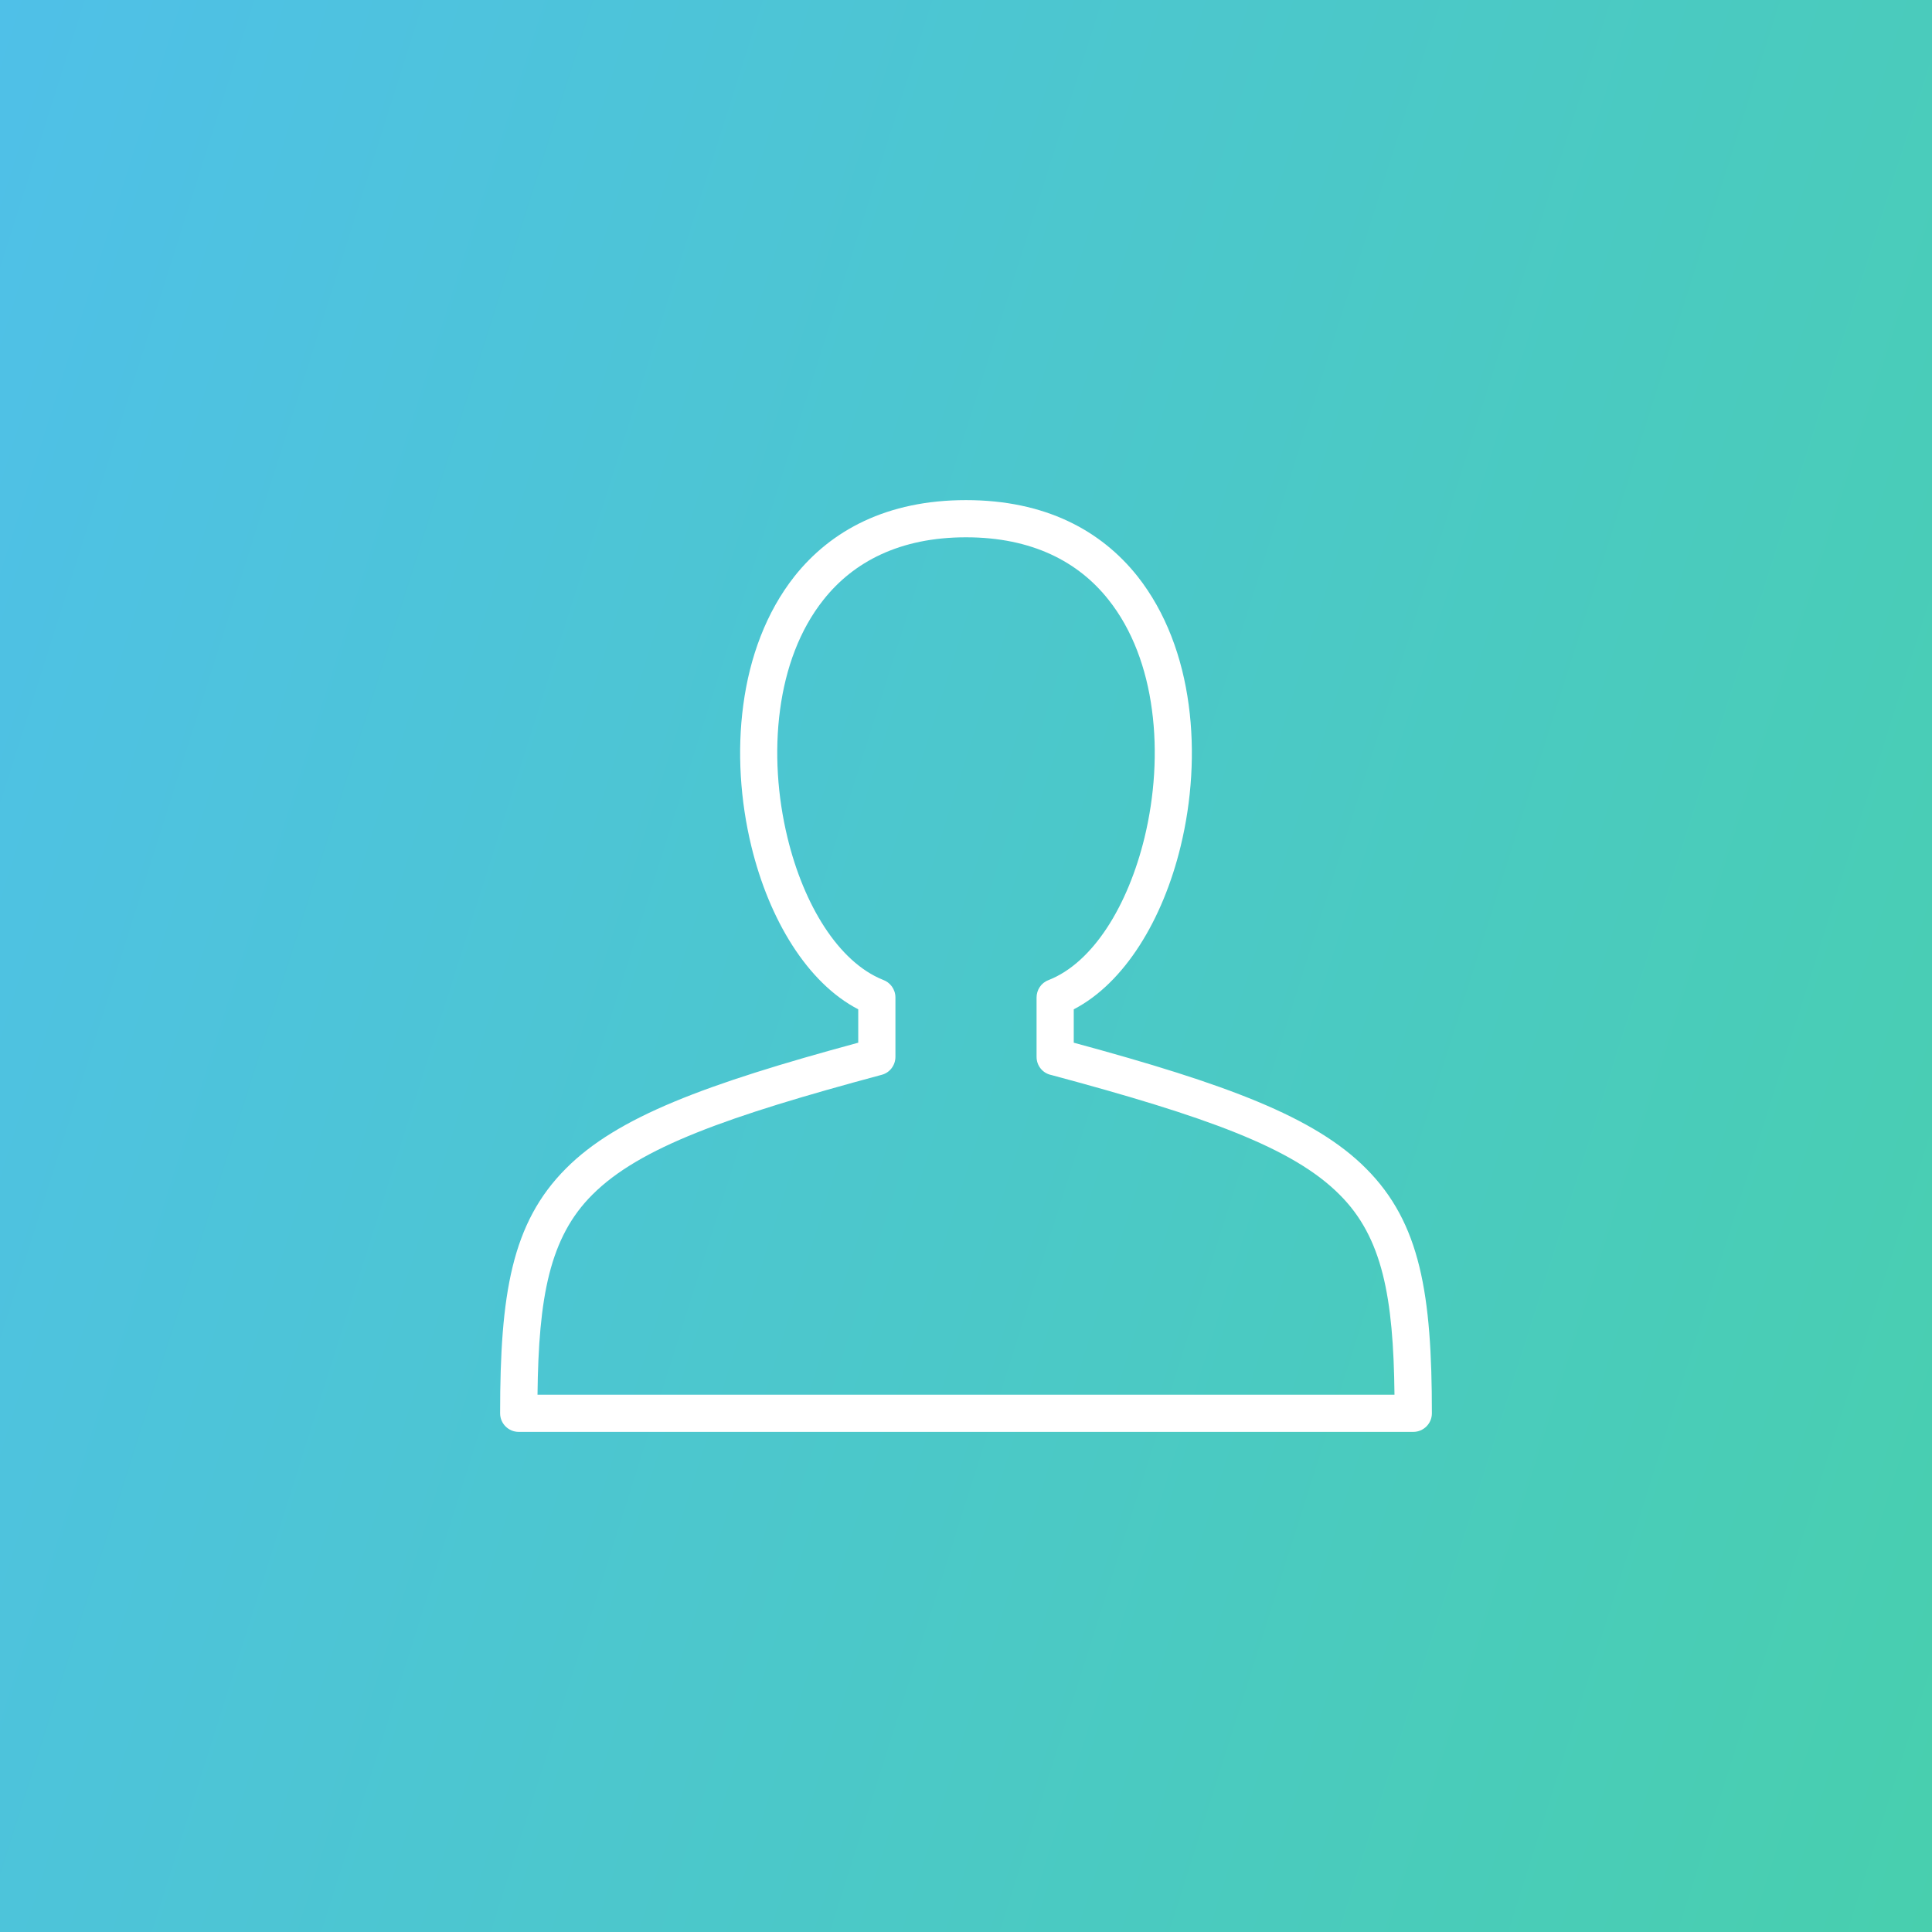
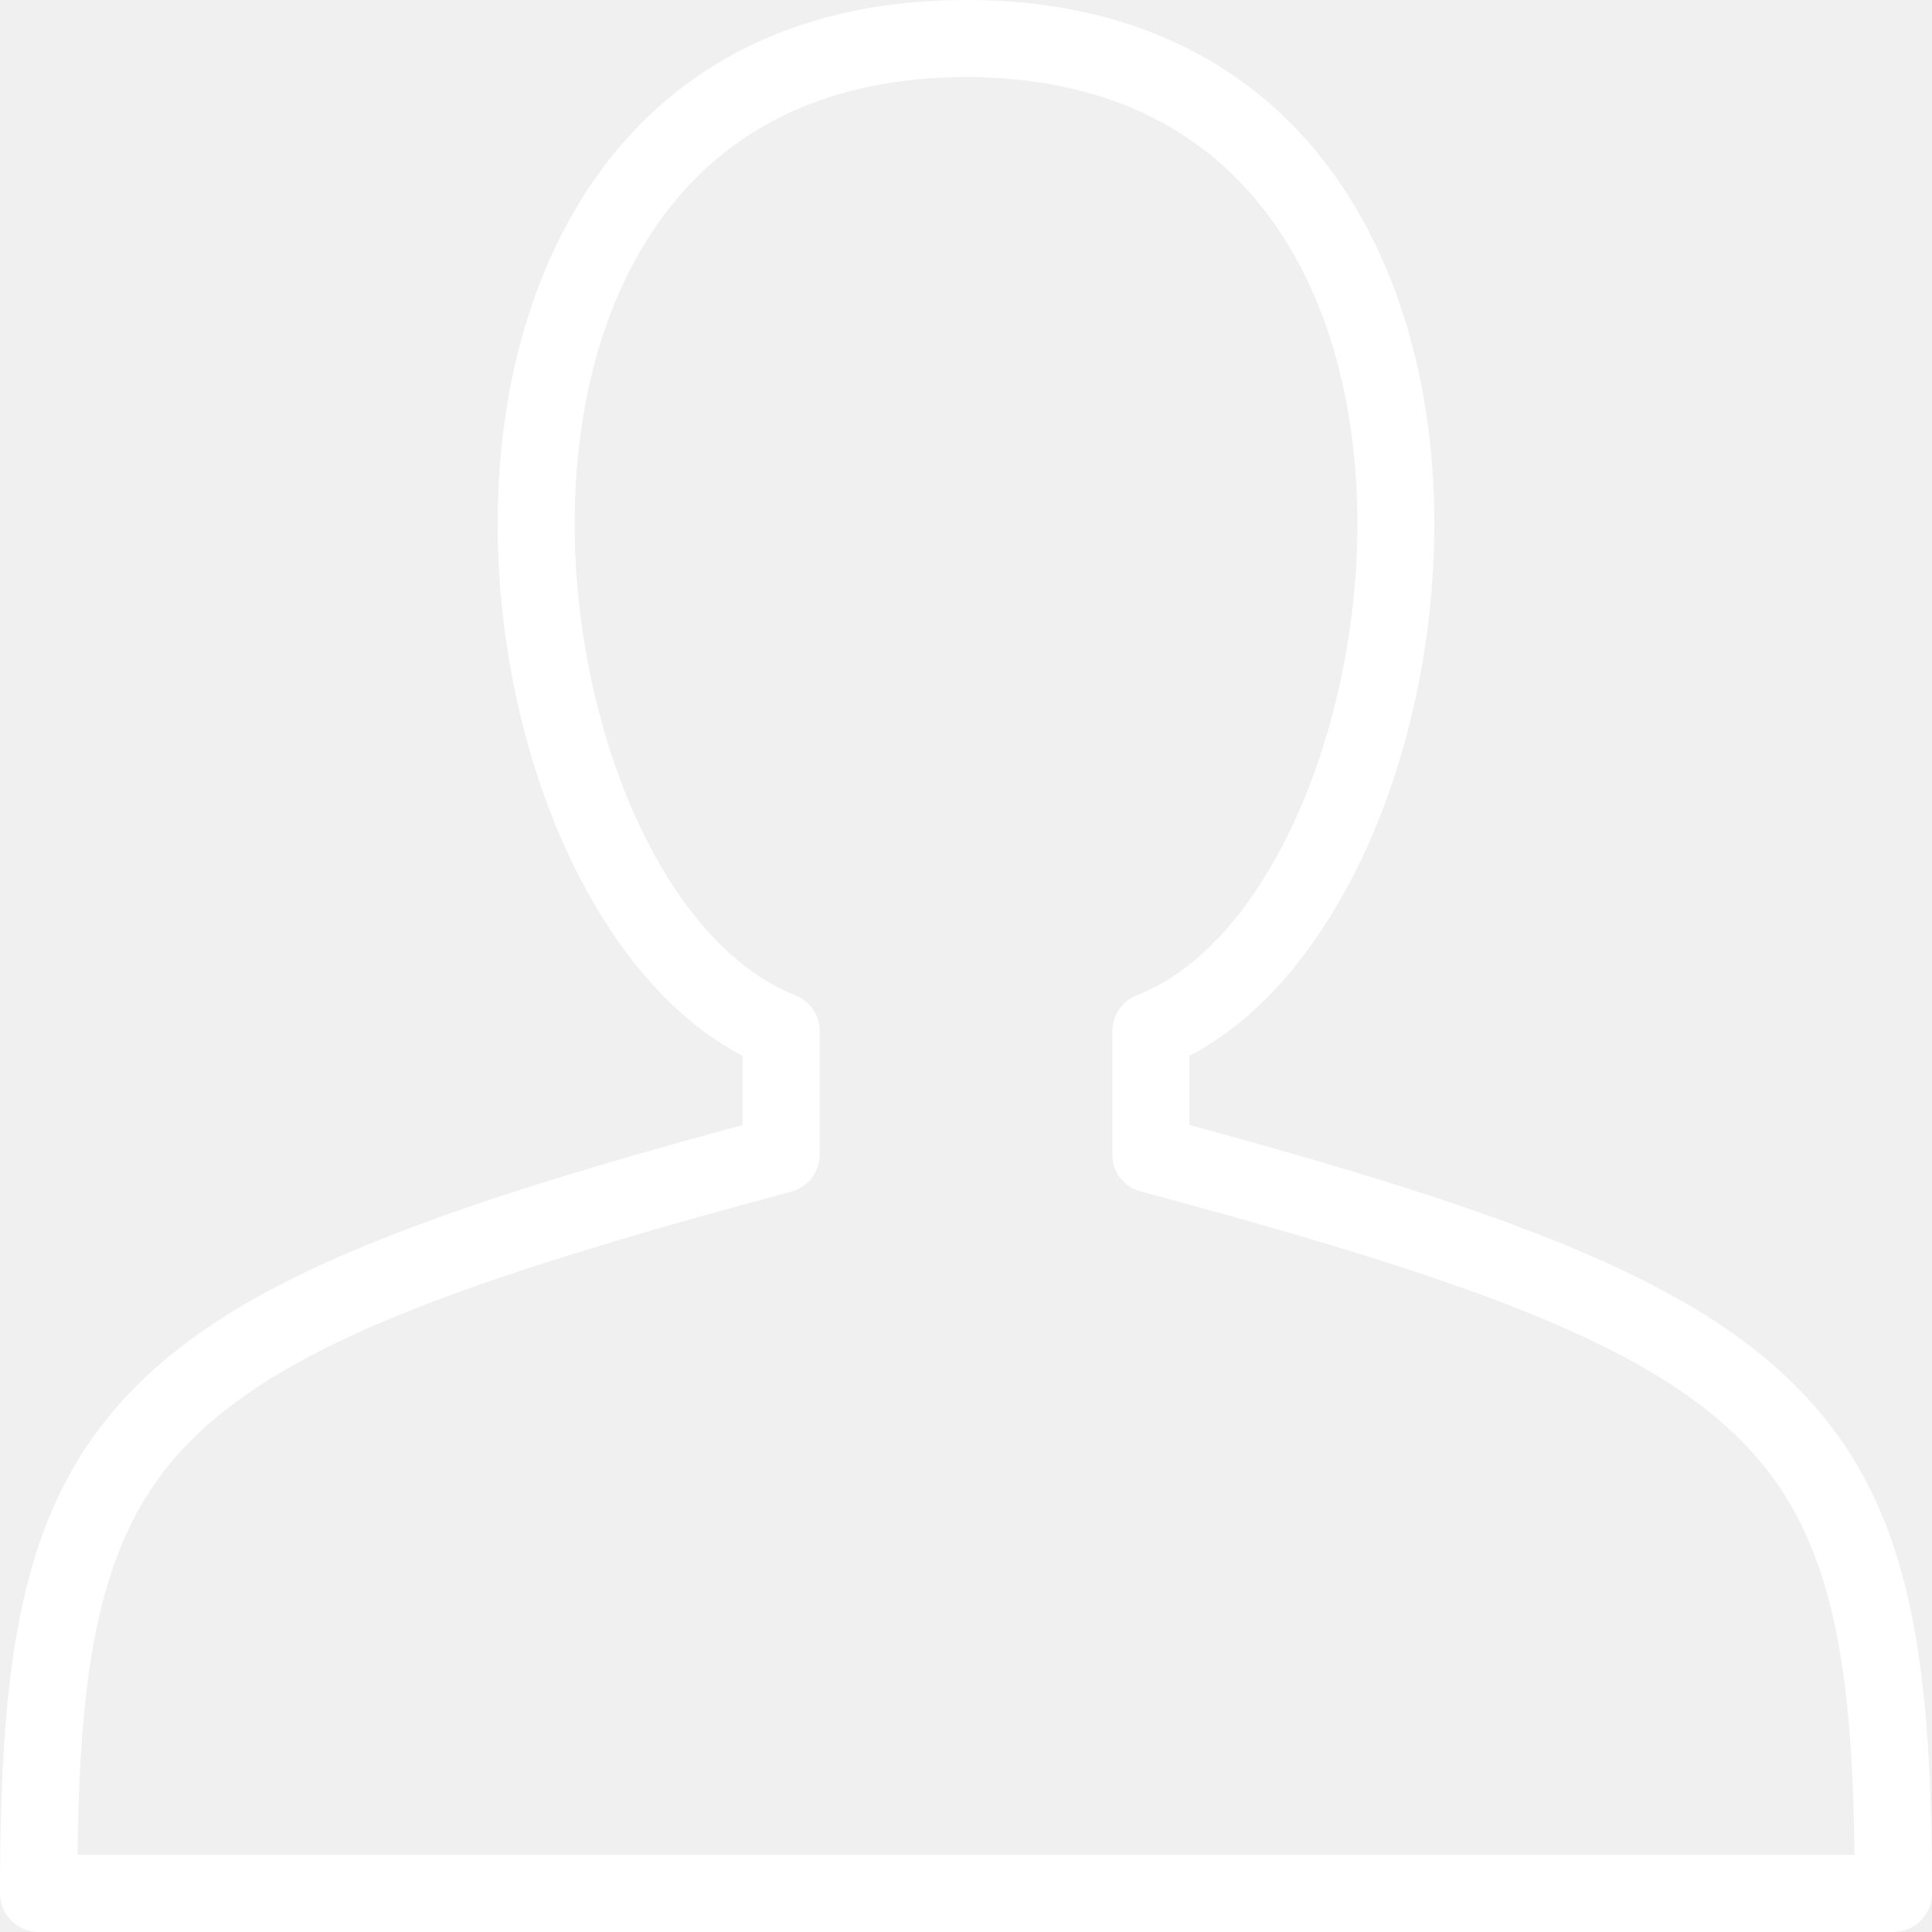
- <svg xmlns="http://www.w3.org/2000/svg" width="91.44mm" height="91.44mm" clip-rule="evenodd" fill-rule="evenodd" image-rendering="optimizeQuality" shape-rendering="geometricPrecision" text-rendering="geometricPrecision" version="1.1" viewBox="0 0 9144 9144">
-   <defs>
-     <style type="text/css">.fil0 {fill:#36BC9B} .fil3 {fill:white;fill-rule:nonzero} .fil1 {fill:#36BC9B;fill-opacity:0.502} .fil2 {fill:url(#a)}</style>
-     <linearGradient id="a" x1="10043" x2="-898.9" y1="6303" y2="2841" gradientUnits="userSpaceOnUse">
-       <stop stop-color="#48CFAE" offset="0" />
-       <stop stop-color="#4FC0E8" offset="1" />
-     </linearGradient>
-   </defs>
-   <rect class="fil0" x="8882" y="7755" width="16.93" height="16.94" />
-   <polygon class="fil1" points="8882 7755 8873 7755 8873 7772 8882 7772" />
-   <polygon class="fil1" points="8907 7755 8898 7755 8898 7772 8907 7772" />
-   <polygon class="fil1" points="8882 7772 8882 7781 8898 7781 8898 7772" />
-   <polygon class="fil1" points="8882 7747 8882 7755 8898 7755 8898 7747" />
-   <rect class="fil0" x="8882" y="7696" width="16.93" height="16.94" />
-   <rect class="fil0" x="8865" y="7705" width="16.93" height="16.94" />
-   <rect class="fil0" x="8848" y="7713" width="16.93" height="16.94" />
-   <rect class="fil0" x="8898" y="7705" width="16.93" height="16.94" />
-   <rect class="fil0" x="8915" y="7713" width="16.93" height="16.94" />
-   <rect class="fil0" x="8882" y="7645" width="16.93" height="16.94" />
-   <rect class="fil0" x="8865" y="7654" width="16.93" height="16.94" />
-   <rect class="fil0" x="8848" y="7662" width="16.93" height="16.94" />
-   <rect class="fil0" x="8898" y="7654" width="16.93" height="16.94" />
-   <rect class="fil0" x="8915" y="7662" width="16.93" height="16.94" />
-   <rect class="fil0" x="8932" y="7671" width="16.93" height="16.94" />
-   <rect class="fil0" x="8831" y="7671" width="16.93" height="16.94" />
-   <polygon class="fil2" points="0 0 9144 0 9144 9144 0 9144" />
-   <path class="fil3" d="m5304 6777h-2849c-48 0-88-39-88-88 0-563 54-901 312-1159 243-244 660-399 1383-595v-158c-241-125-422-425-506-772-52-214-68-448-38-669 30-225 108-438 242-608 173-218 438-361 812-361s639 143 812 361c134 170 212 383 242 608 30 221 14 455-38 669-84 347-265 647-506 772v158c723 196 1140 351 1383 595 258 258 312 596 312 1159 0 49-40 88-88 88h-1385zm-2760-176h4056c-5-462-57-745-260-947-222-223-634-370-1364-566-40-8-70-43-70-86v-281c0-35 21-69 56-82 212-83 377-354 455-675 47-194 62-405 35-605-26-195-92-378-206-521-141-178-360-295-674-295s-533 117-674 295c-114 143-180 326-206 521-27 200-12 411 35 605 77 319 241 588 451 673 35 12 60 45 60 84v281c0 39-26 75-65 85-733 197-1146 344-1369 567-203 202-255 485-260 947z" />
+ <svg xmlns="http://www.w3.org/2000/svg" width="500" height="500" version="1.1">
+   <path d="m333 500h-323.02c-5.442 0-9.977-4.422-9.977-9.977 0-63.832 6.122-102.15 35.374-131.41 27.551-27.664 74.831-45.238 156.8-67.46v-17.914c-27.324-14.172-47.847-48.186-57.371-87.527-5.896-24.263-7.71-50.794-4.308-75.85 3.401-25.51 12.245-49.66 27.438-68.934 19.615-24.717 49.661-40.93 92.065-40.93s72.45 16.213 92.064 40.93c15.193 19.274 24.036 43.424 27.438 68.934 3.401 25.057 1.587 51.587-4.308 75.85-9.524 39.342-30.045 73.356-57.371 87.527v17.914c81.974 22.222 129.25 39.796 156.8 67.46 29.252 29.252 35.374 67.574 35.374 131.41 0 5.556-4.535 9.977-9.977 9.977zm-312.93-19.955h459.87c-0.567-52.381-6.463-84.466-29.478-107.37-25.17-25.283-71.883-41.95-154.65-64.172-4.535-0.907-7.937-4.875-7.937-9.751v-31.859c0-3.968 2.381-7.823 6.349-9.297 24.036-9.41 42.744-40.136 51.588-76.53 5.329-21.995 7.03-45.918 3.968-68.594-2.948-22.109-10.431-42.857-23.356-59.07-15.986-20.181-40.816-33.447-76.418-33.447s-60.432 13.265-76.418 33.447c-12.925 16.213-20.408 36.961-23.356 59.07-3.061 22.676-1.361 46.599 3.968 68.594 8.73 36.168 27.324 66.667 51.135 76.304 3.968 1.361 6.803 5.102 6.803 9.524v31.859c0 4.422-2.948 8.503-7.37 9.637-83.108 22.336-129.93 39.002-155.22 64.286-23.016 22.902-28.912 54.989-29.478 107.37z" fill="#fff" />
</svg>
